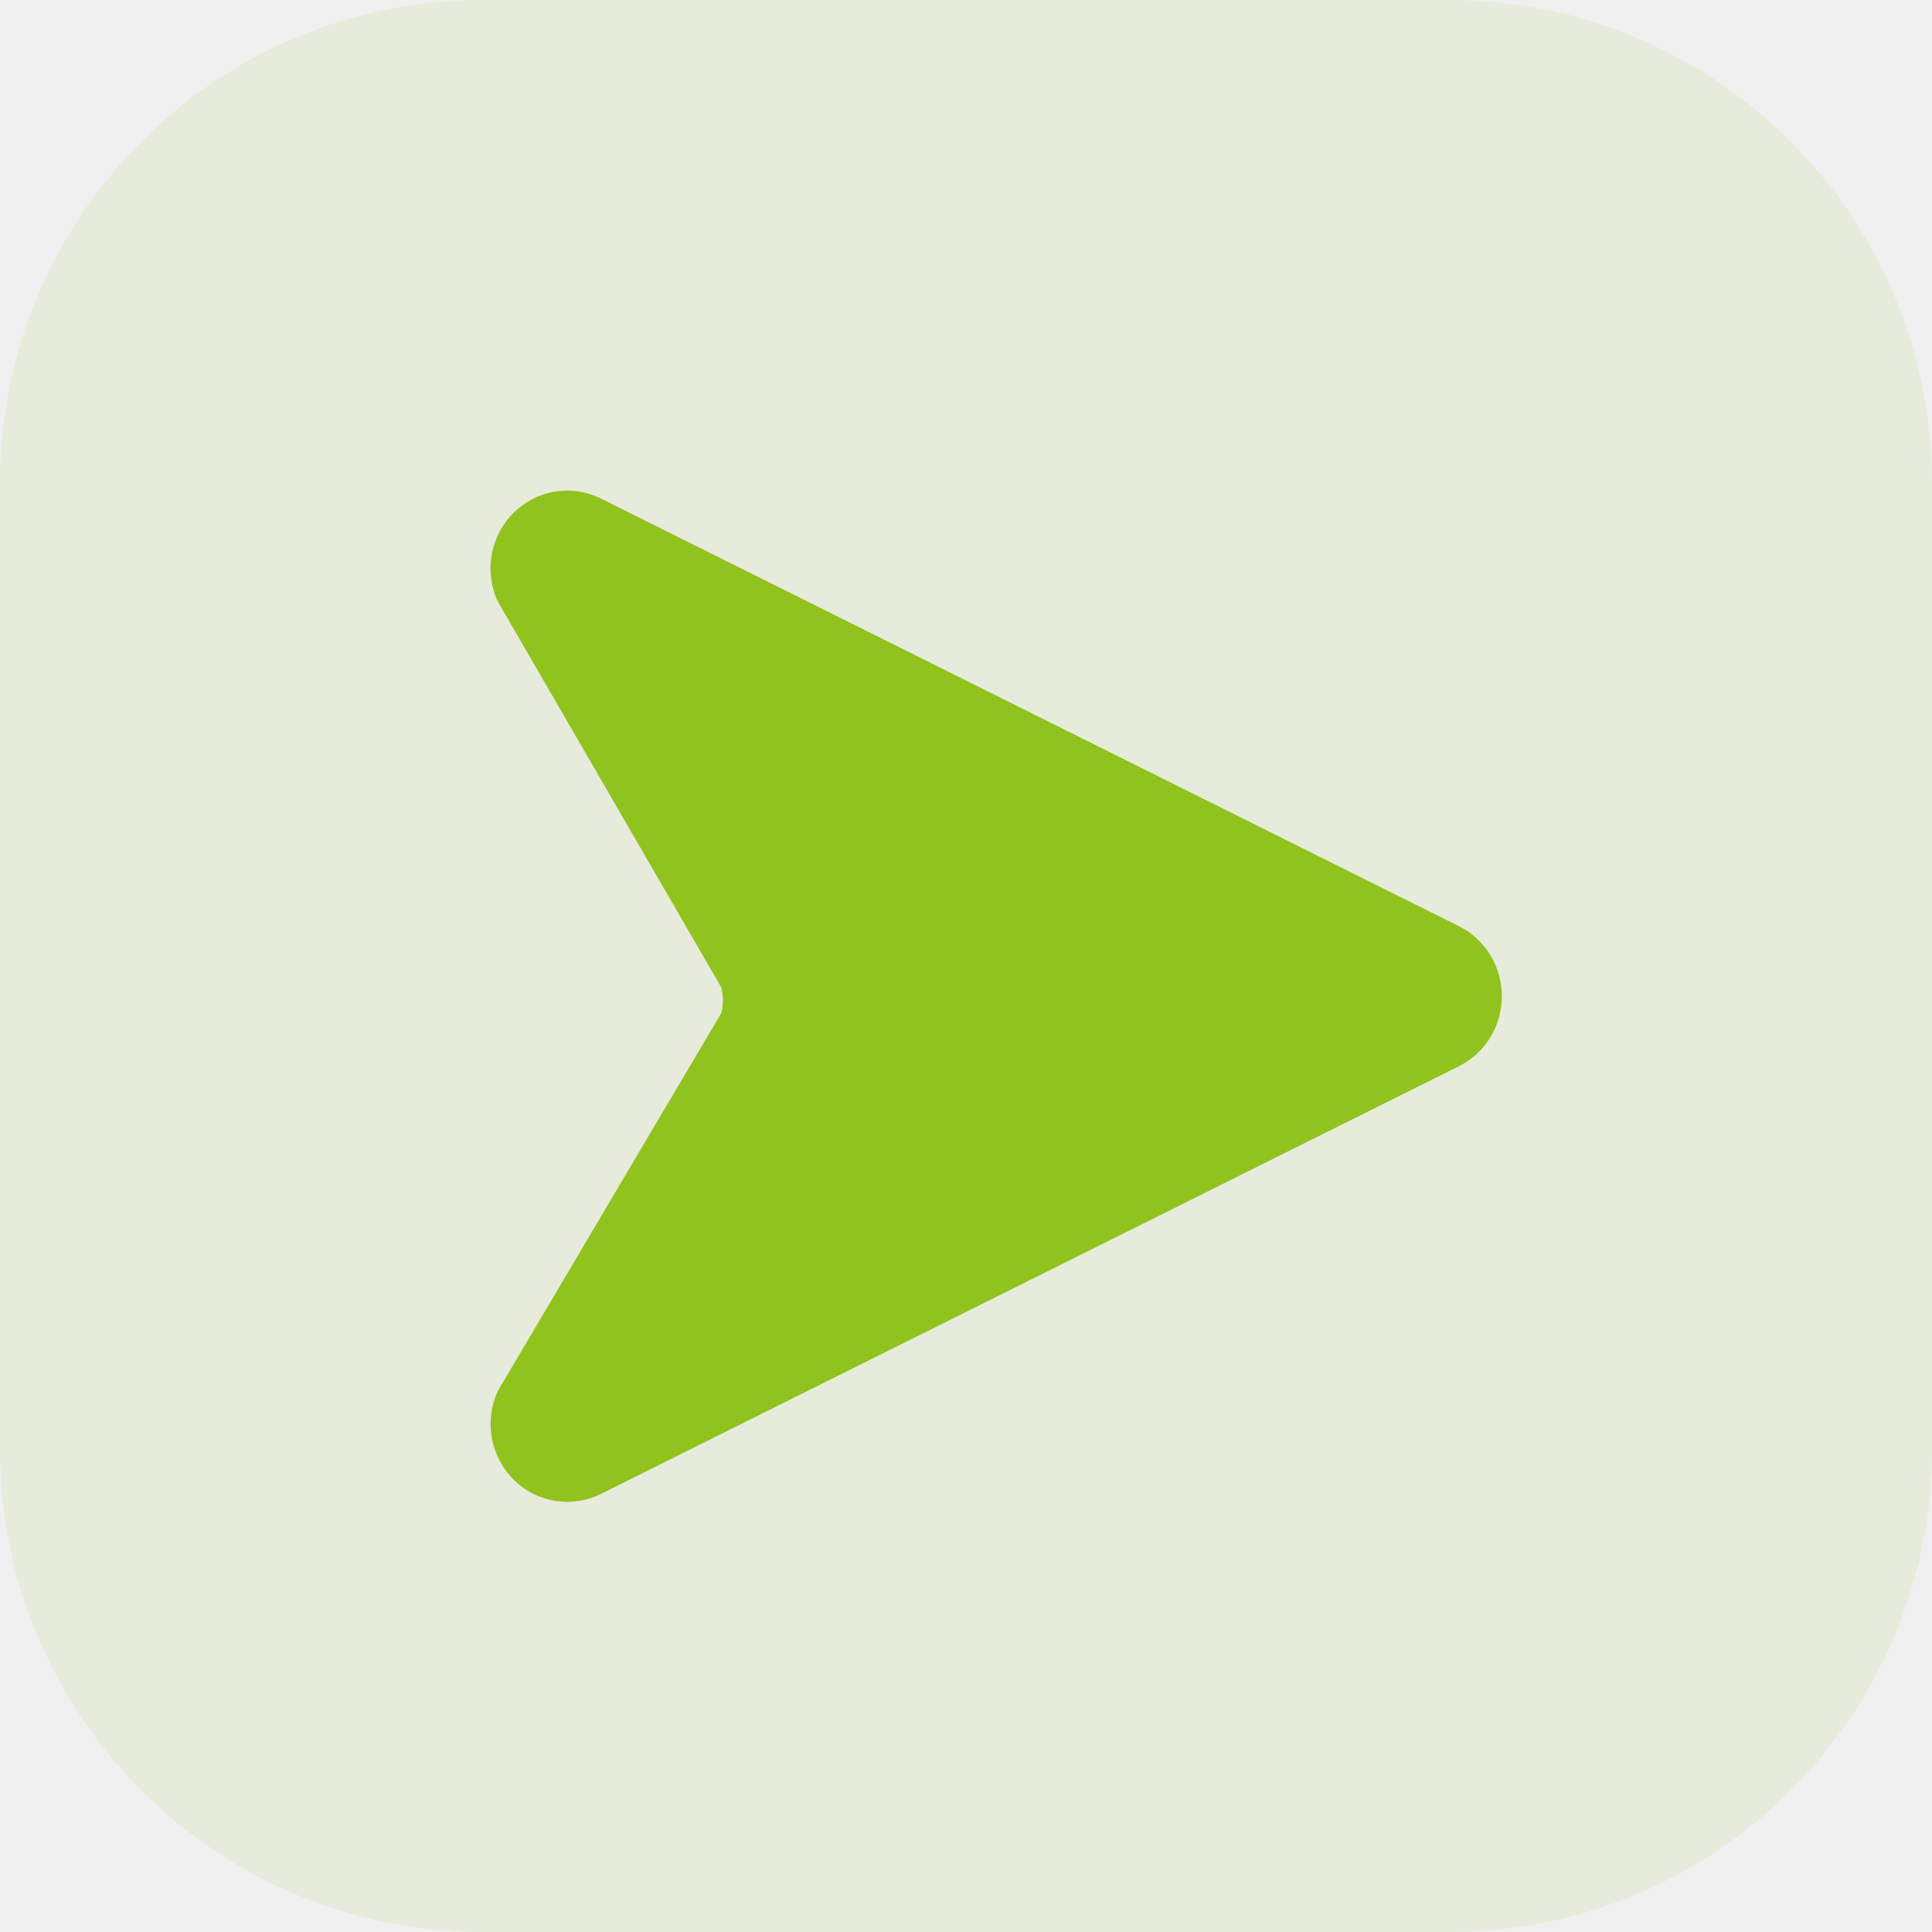
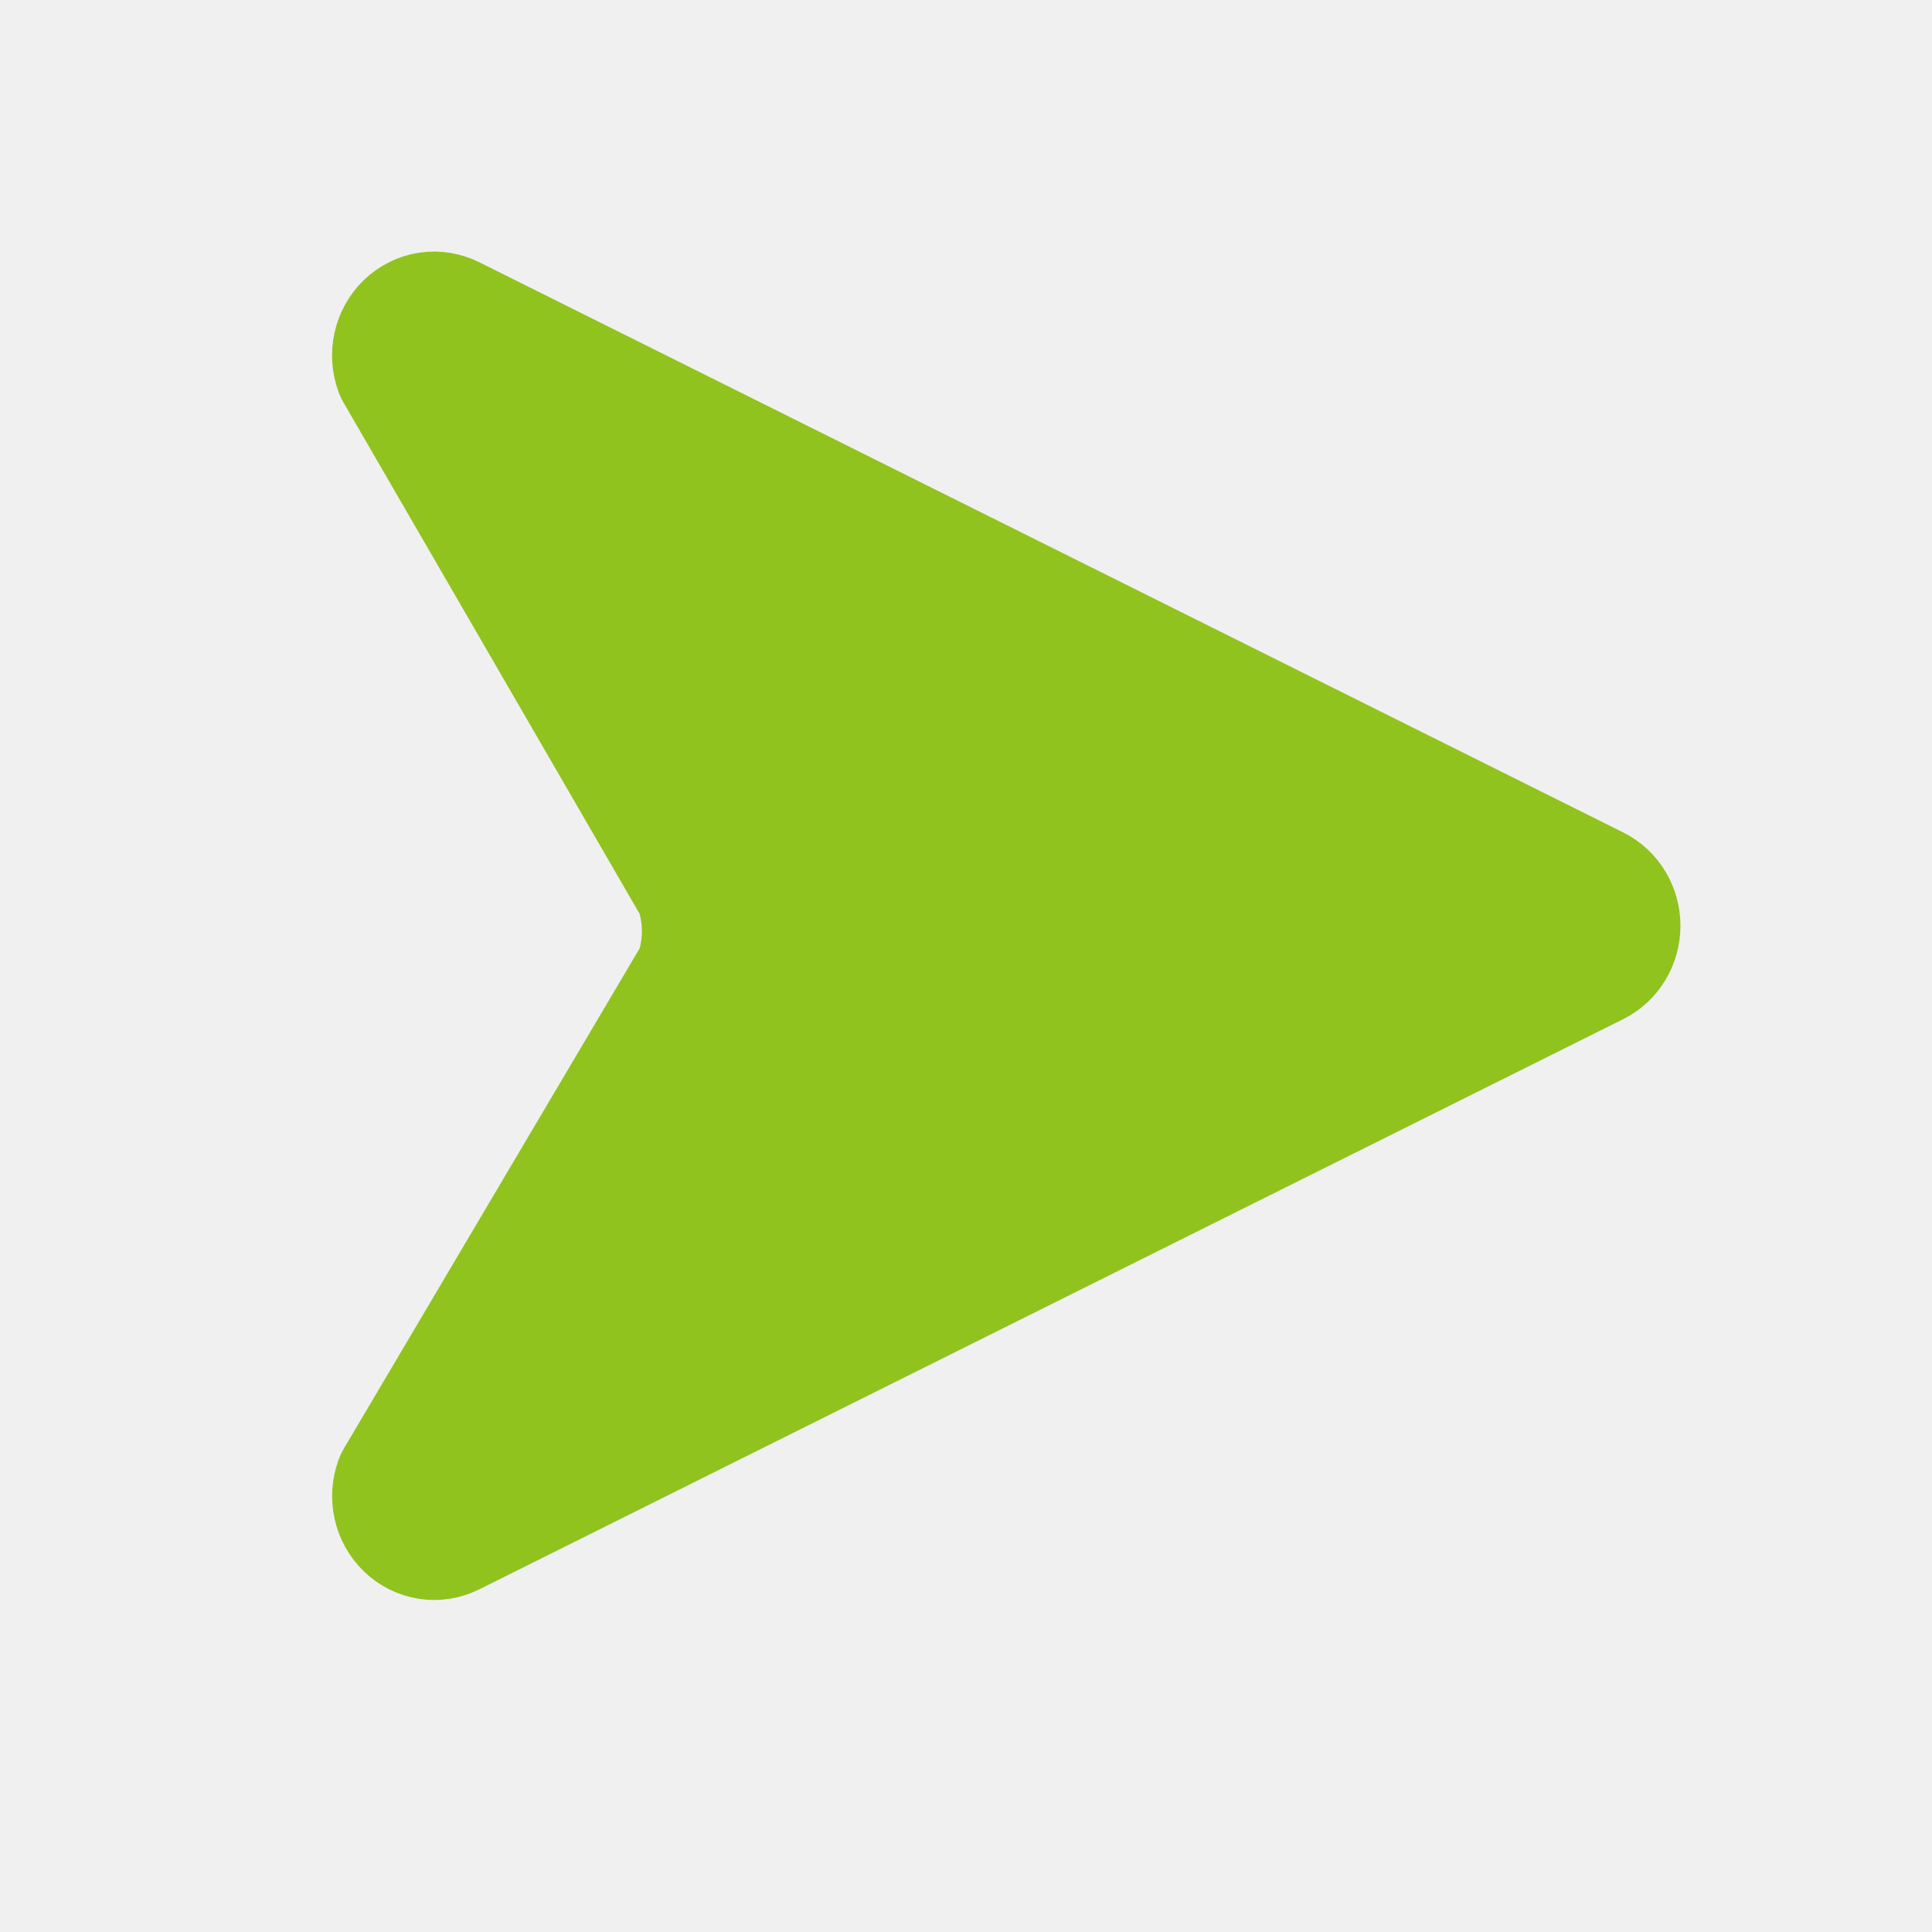
- <svg xmlns="http://www.w3.org/2000/svg" width="32" height="32" viewBox="0 0 32 32" fill="none">
-   <g clip-path="url(#clip0_295_3417)">
-     <rect width="32" height="32" rx="8" fill="#90C31E" fill-opacity="0.1" />
-     <path d="M9.566 9.042C9.495 9.006 9.415 8.993 9.337 9.005C9.258 9.017 9.185 9.053 9.127 9.11C9.069 9.166 9.028 9.24 9.01 9.321C8.992 9.402 8.998 9.487 9.026 9.565L12.75 15.995C12.882 16.37 12.882 16.766 12.75 17.141L9.027 23.436C8.999 23.514 8.993 23.599 9.011 23.68C9.029 23.761 9.07 23.834 9.128 23.891C9.186 23.947 9.259 23.984 9.337 23.996C9.415 24.008 9.495 23.995 9.566 23.959L23.774 16.877C23.842 16.843 23.899 16.79 23.939 16.723C23.979 16.657 24 16.579 24 16.501C24 16.422 23.979 16.344 23.939 16.278C23.899 16.211 23.842 16.158 23.774 16.124L9.566 9.042Z" fill="#90C31E" stroke="#90C31E" stroke-width="1.75" stroke-linecap="round" stroke-linejoin="round" />
-   </g>
-   <defs>
-     <clipPath id="clip0_295_3417">
-       <rect width="32" height="32" rx="8" fill="white" />
-     </clipPath>
-   </defs>
+ <svg xmlns="http://www.w3.org/2000/svg" width="24" height="24" viewBox="0 0 24 24" fill="none">
+   <path d="M5.566 4.042C5.495 4.006 5.415 3.993 5.337 4.004C5.258 4.016 5.185 4.053 5.127 4.109C5.069 4.166 5.028 4.239 5.01 4.321C4.992 4.402 4.998 4.487 5.026 4.565L8.75 10.995C8.882 11.37 8.882 11.765 8.75 12.14L5.027 18.436C4.999 18.514 4.993 18.599 5.011 18.68C5.029 18.761 5.07 18.834 5.128 18.891C5.186 18.947 5.259 18.984 5.337 18.996C5.415 19.008 5.495 18.995 5.566 18.959L19.774 11.877C19.842 11.843 19.899 11.79 19.939 11.723C19.979 11.657 20 11.579 20 11.5C20 11.421 19.979 11.344 19.939 11.278C19.899 11.211 19.842 11.158 19.774 11.124L5.566 4.042Z" fill="#90C31E" stroke="#90C31E" stroke-width="1.75" stroke-linecap="round" stroke-linejoin="round" />
</svg>
